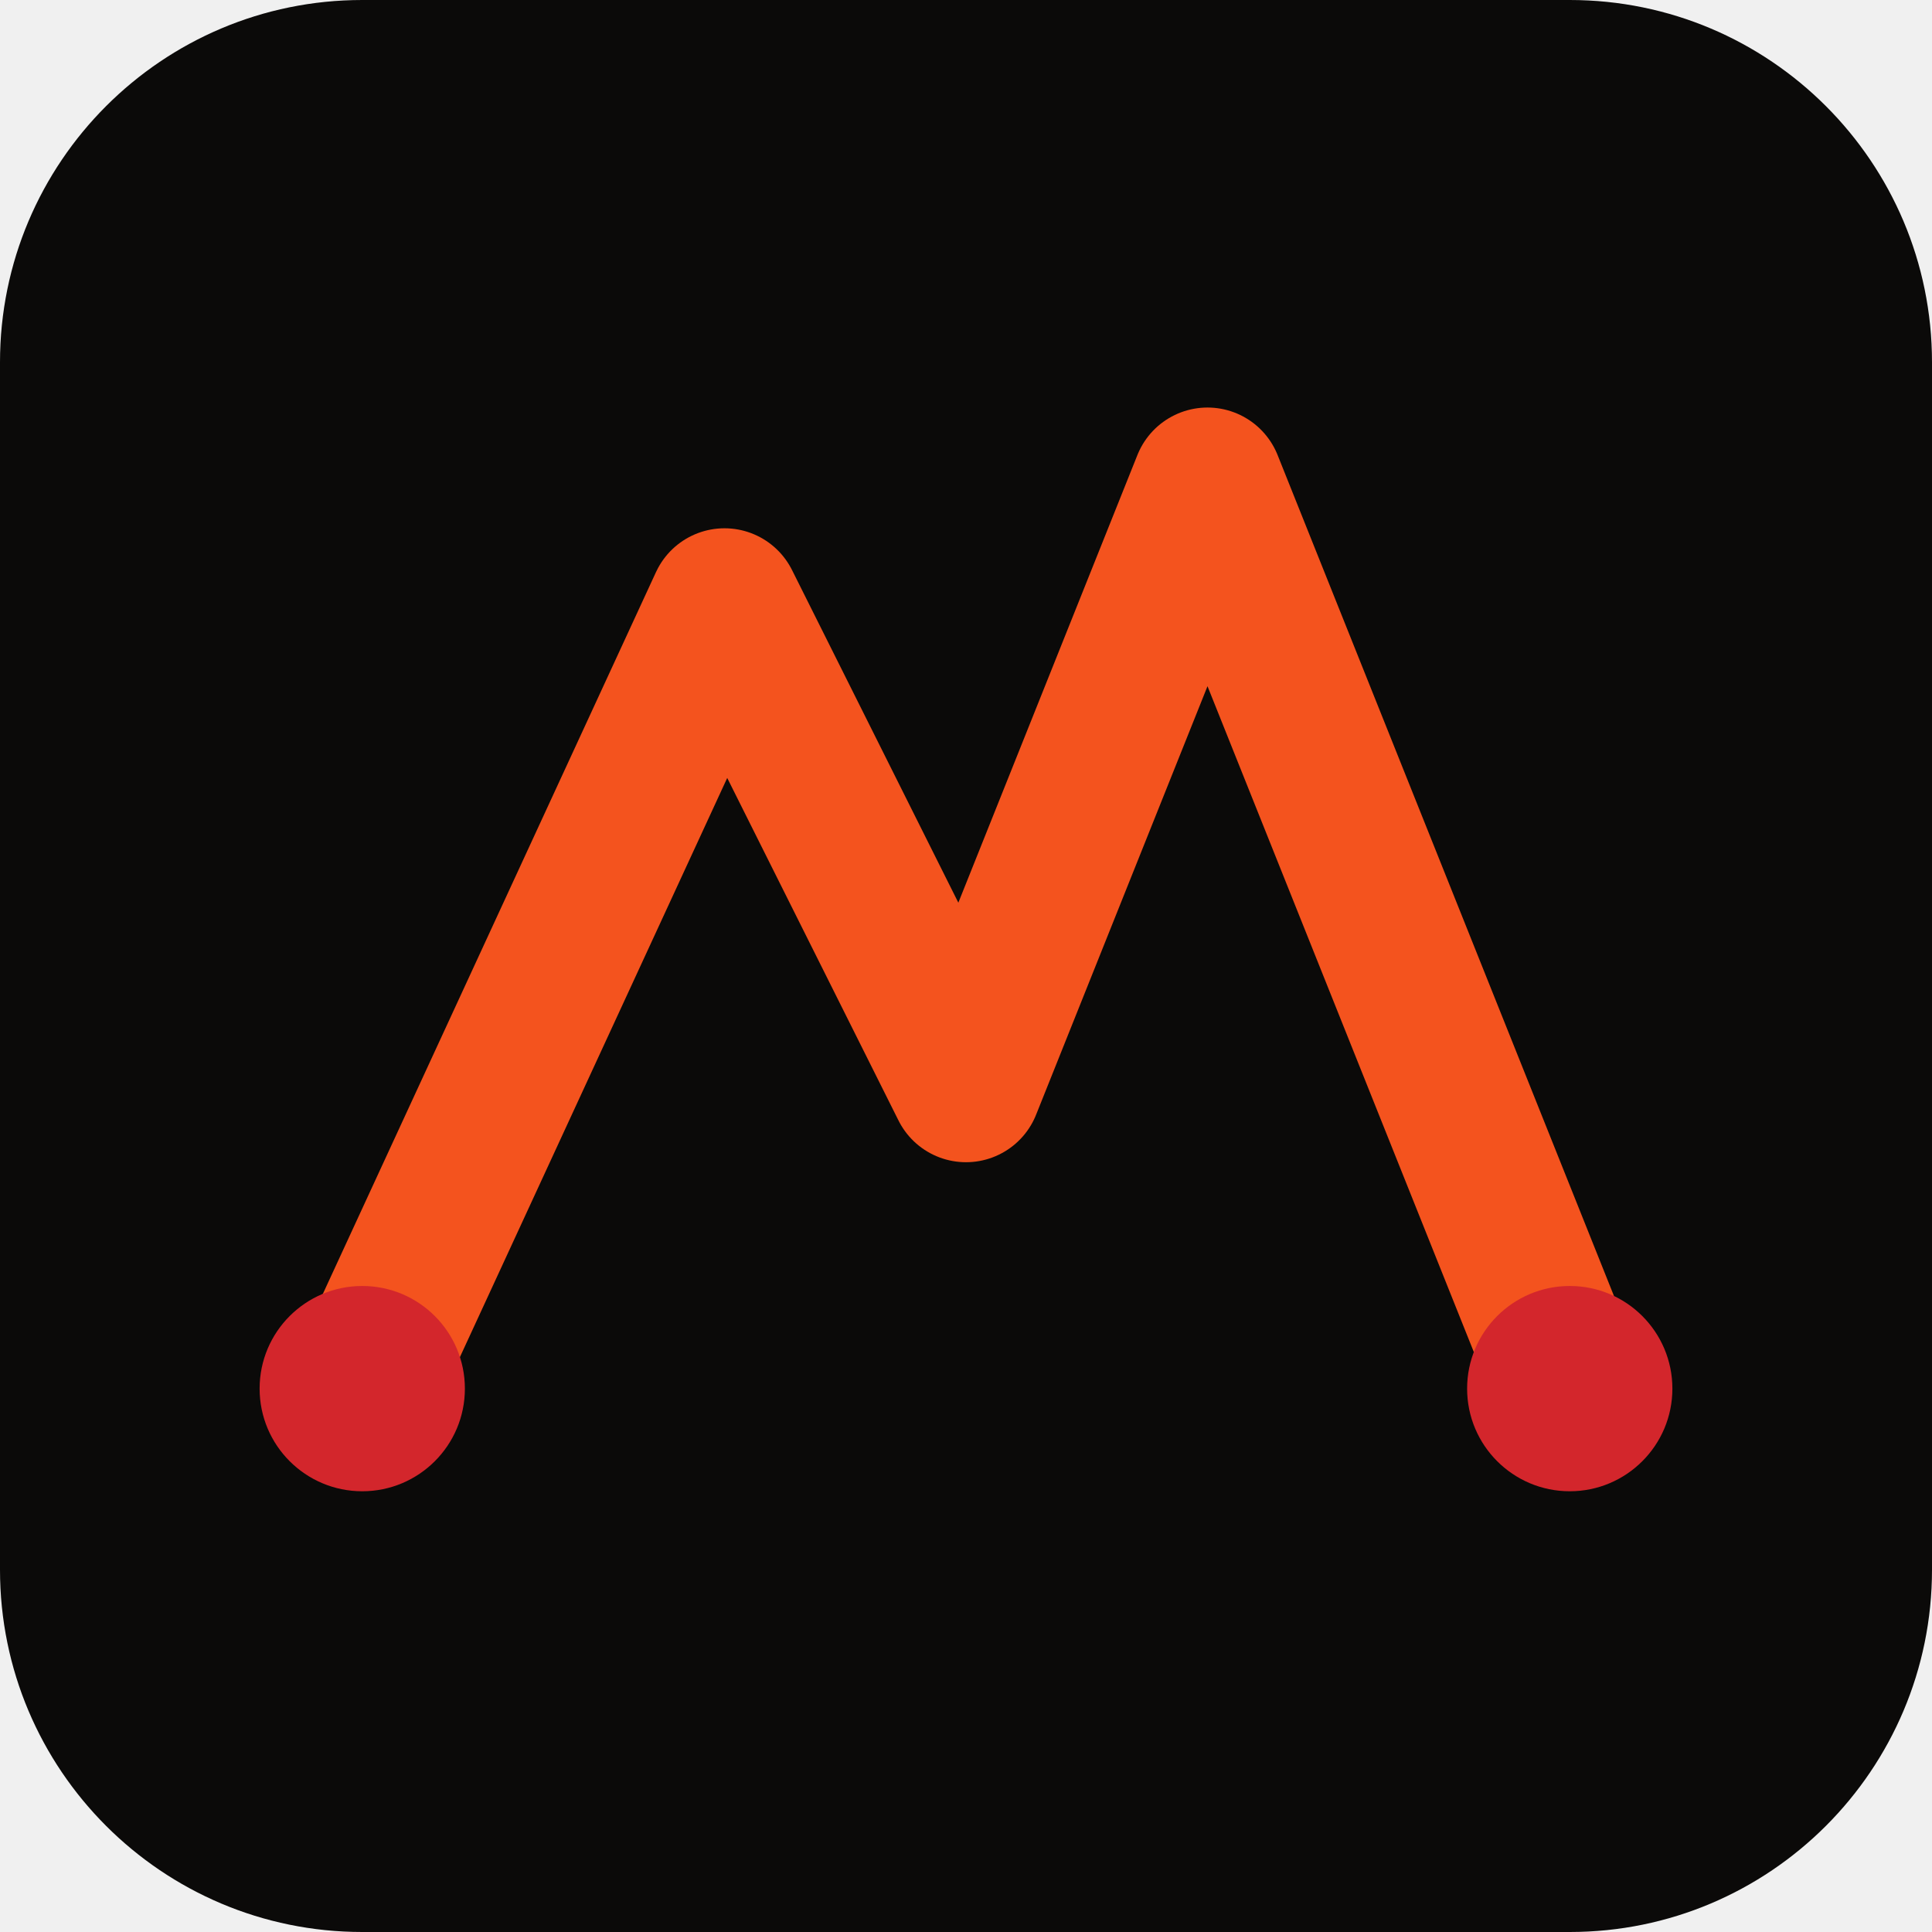
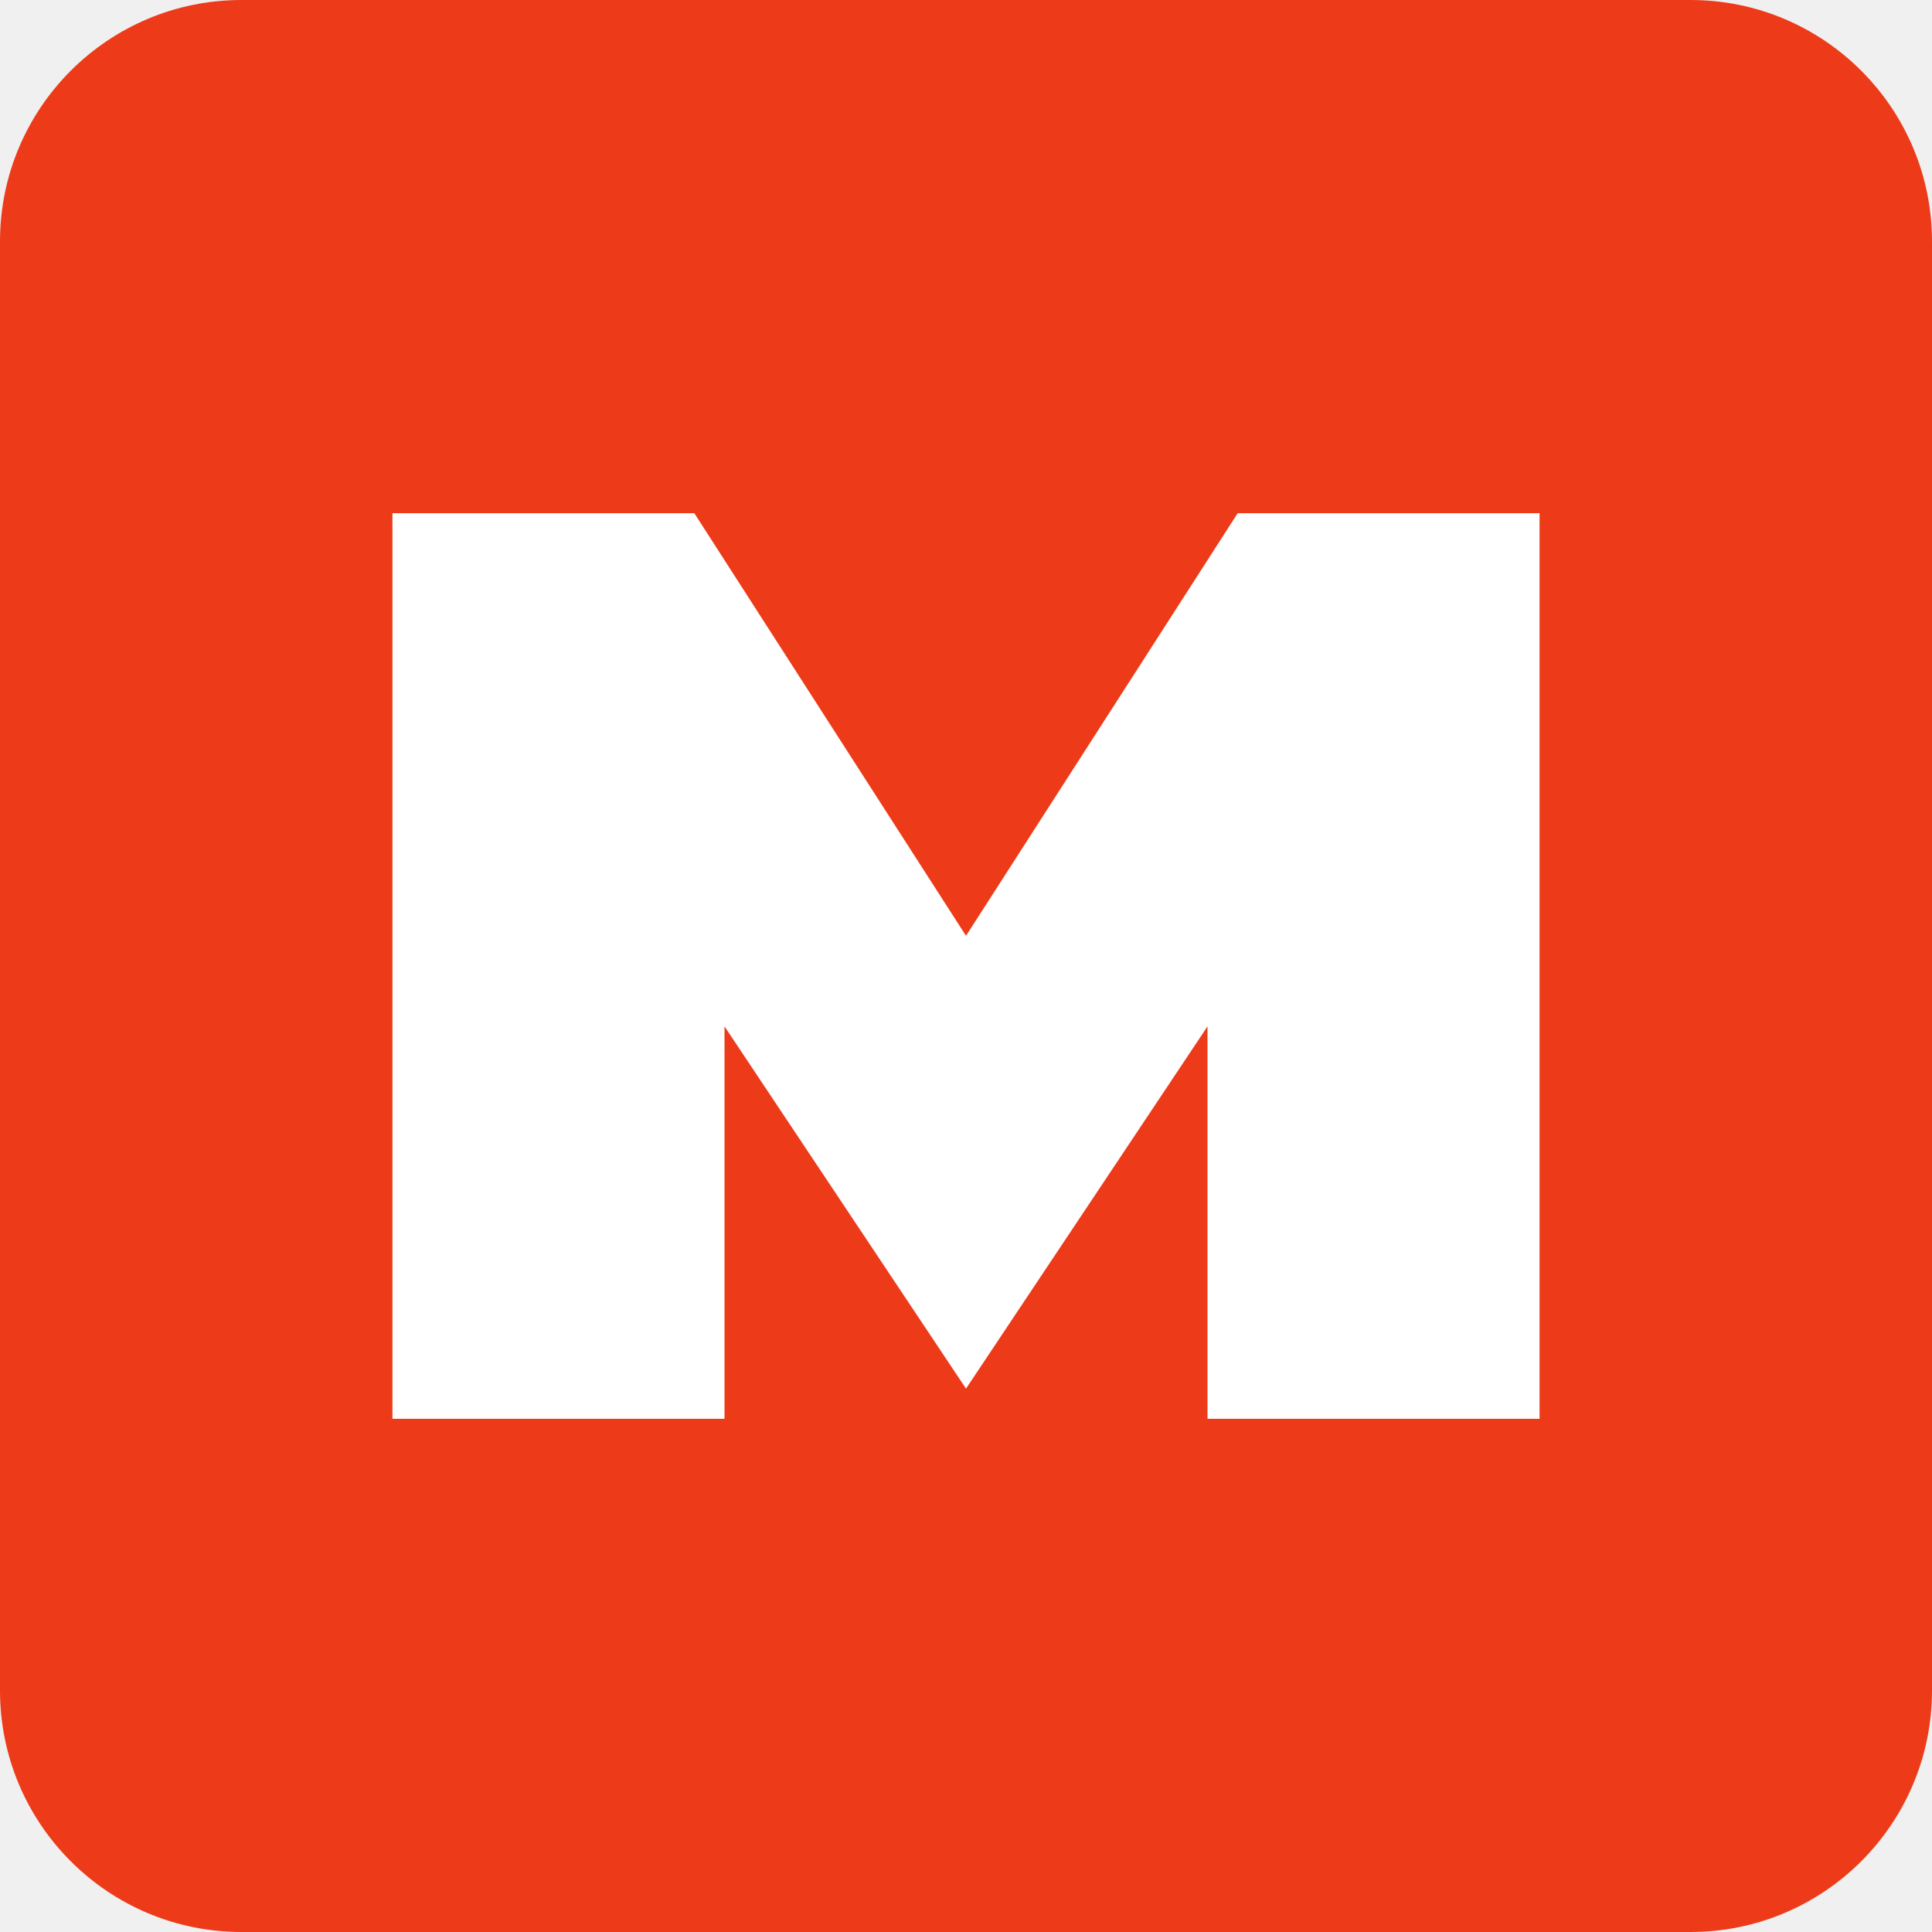
<svg xmlns="http://www.w3.org/2000/svg" viewBox="0 0 64 64">
-   <rect width="64" height="64" rx="12" fill="#0b0a09" />
-   <path d="M12 46 L24 20 L32 36 L40 16 L52 46" fill="none" stroke="#f4531e" stroke-width="5" stroke-linejoin="round" />
-   <circle cx="12" cy="46" r="3.4" fill="#d3262c" />
-   <circle cx="52" cy="46" r="3.4" fill="#d3262c" />
+   <rect width="64" height="64" rx="8" fill="#ed3b19" />
+   <path d="M13 47V17h10l9 14 9-14h10v30H40V34l-8 12-8-12v13z" fill="white" />
</svg>
